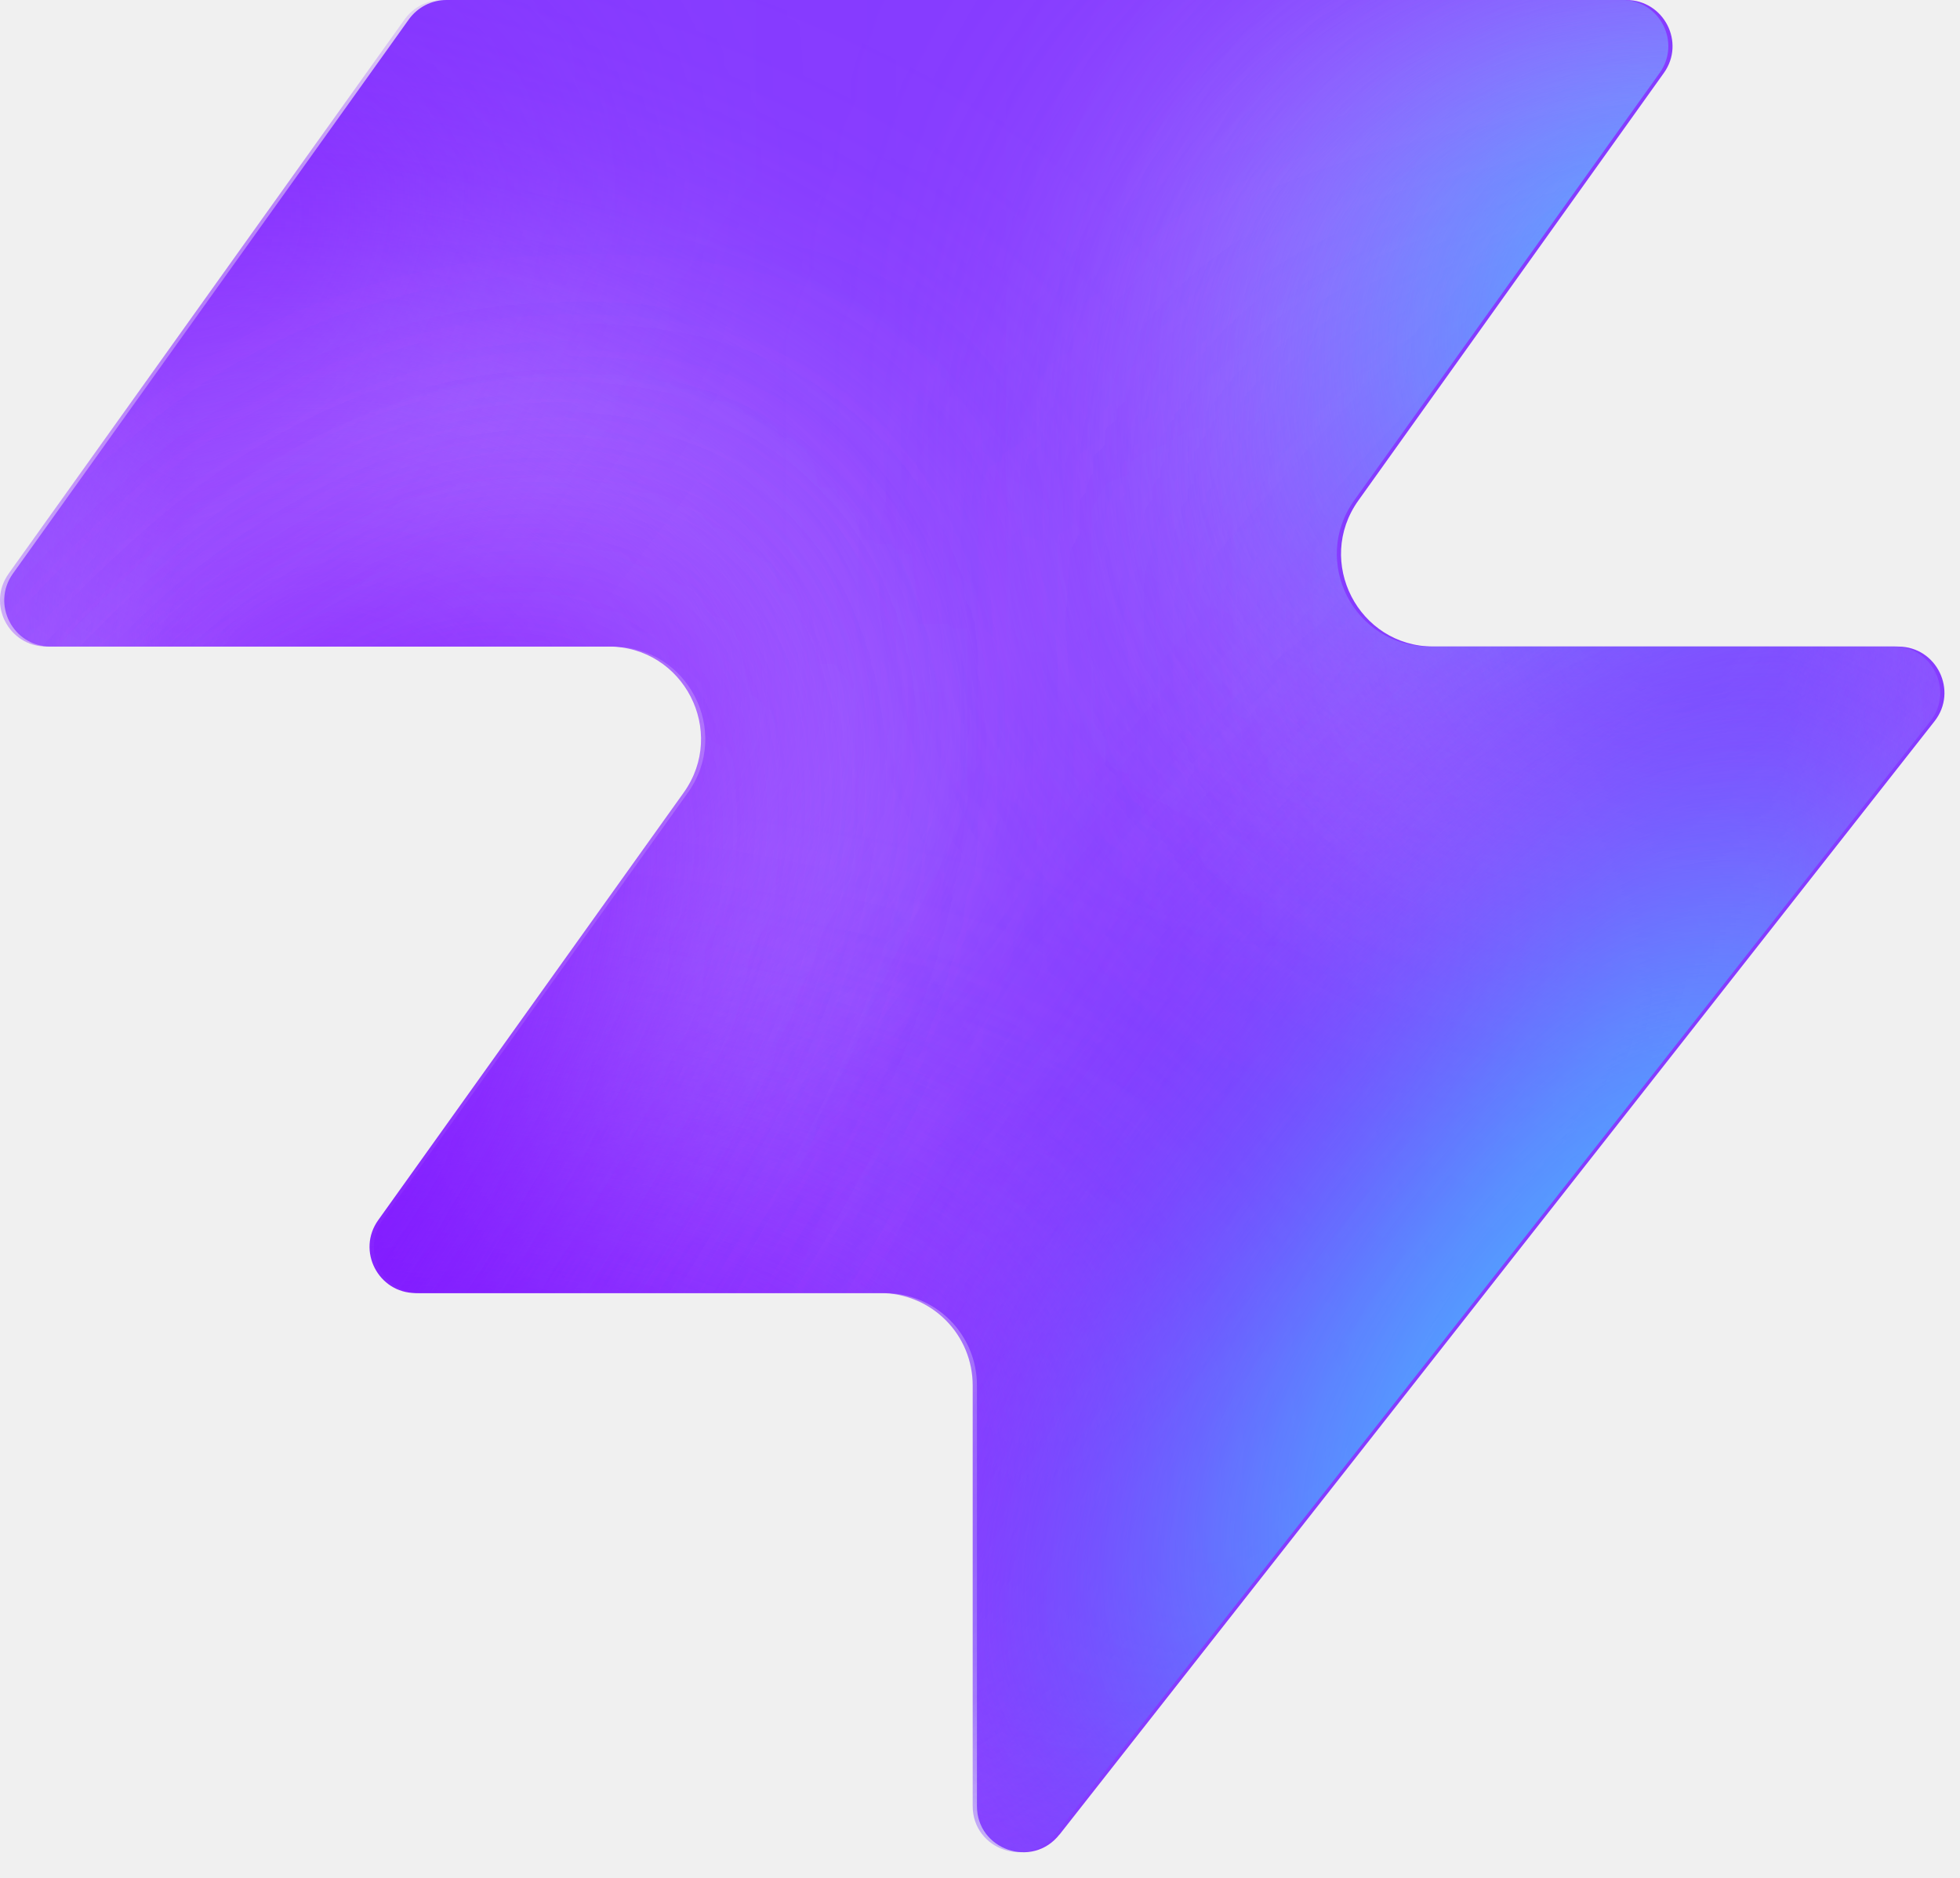
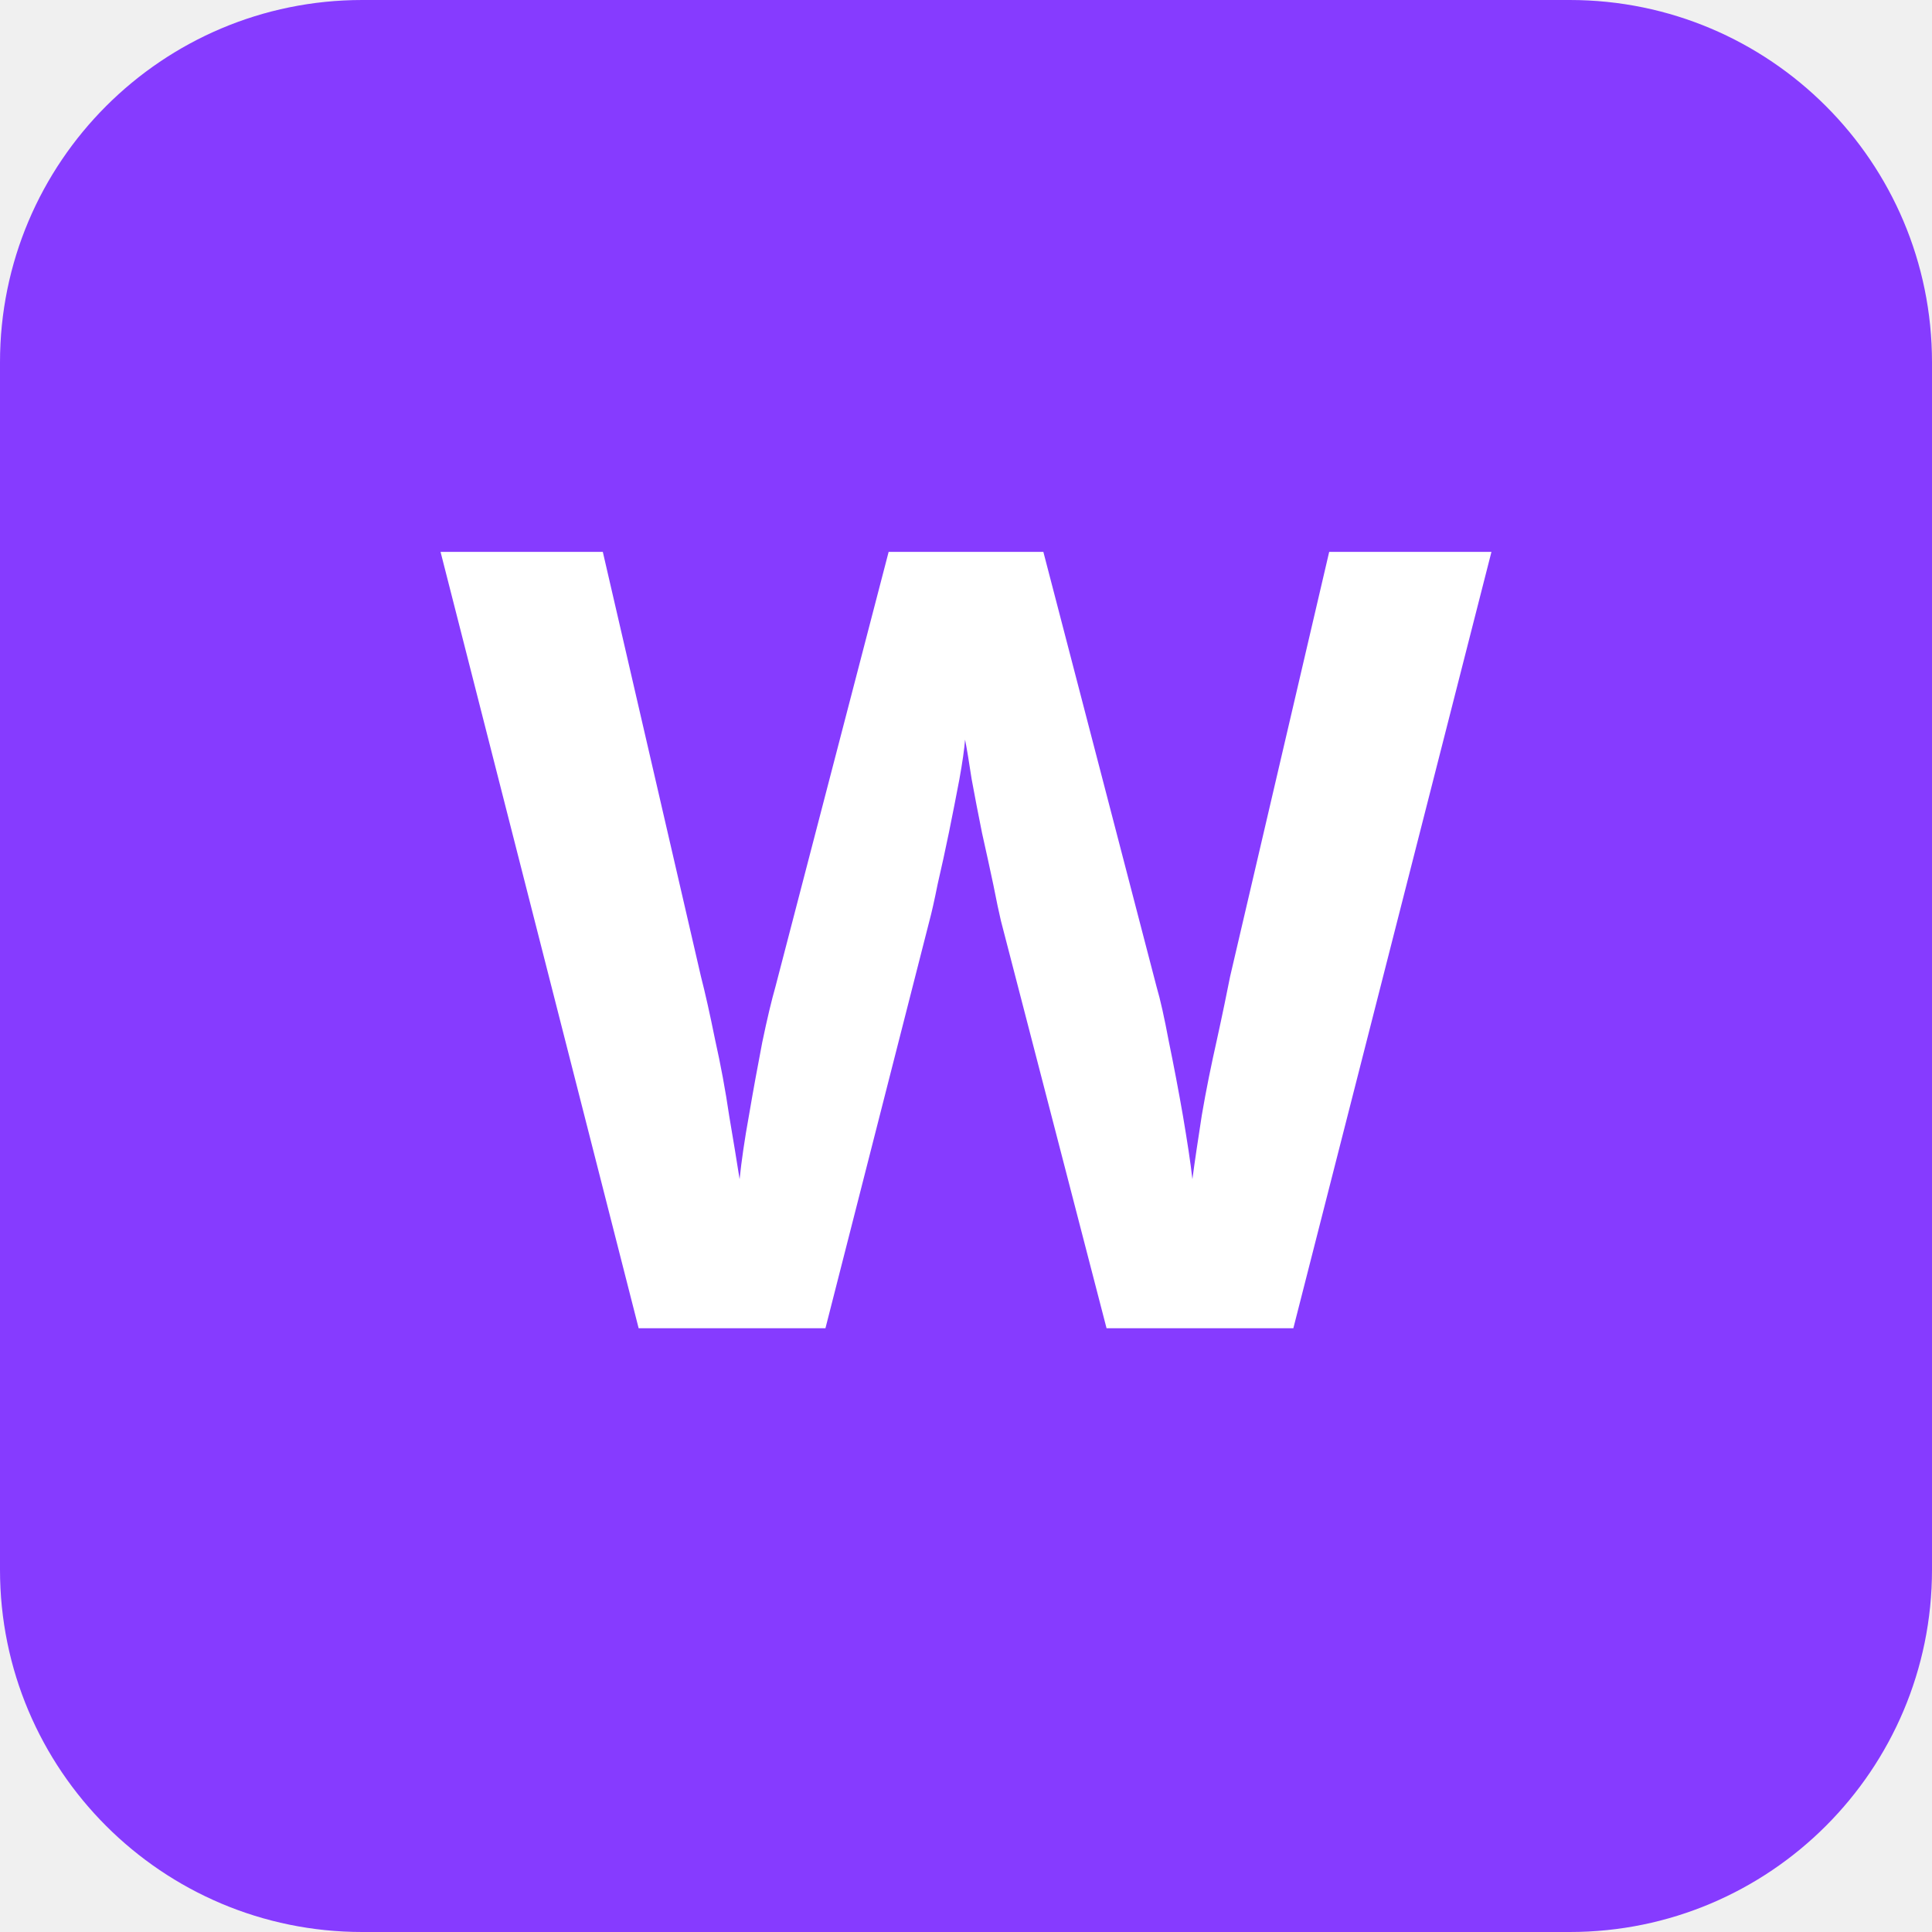
- <svg xmlns="http://www.w3.org/2000/svg" width="48" height="46" fill="none" viewBox="0 0 48 46">
-   <path fill="#863bff" d="M25.946 44.938c-.664.845-2.021.375-2.021-.698V33.937a2.26 2.26 0 0 0-2.262-2.262H10.287c-.92 0-1.456-1.04-.92-1.788l7.48-10.471c1.07-1.497 0-3.578-1.842-3.578H1.237c-.92 0-1.456-1.04-.92-1.788L10.013.474c.214-.297.556-.474.92-.474h28.894c.92 0 1.456 1.04.92 1.788l-7.48 10.471c-1.07 1.498 0 3.579 1.842 3.579h11.377c.943 0 1.473 1.088.89 1.83L25.947 44.94z" style="fill:#863bff;fill:color(display-p3 .525 .23 1);fill-opacity:1" />
-   <mask id="a" width="48" height="46" x="0" y="0" maskUnits="userSpaceOnUse" style="mask-type:alpha">
-     <path fill="#000" d="M25.842 44.938c-.664.844-2.021.375-2.021-.698V33.937a2.26 2.26 0 0 0-2.262-2.262H10.183c-.92 0-1.456-1.04-.92-1.788l7.48-10.471c1.07-1.498 0-3.579-1.842-3.579H1.133c-.92 0-1.456-1.04-.92-1.787L9.91.473c.214-.297.556-.474.92-.474h28.894c.92 0 1.456 1.04.92 1.788l-7.48 10.471c-1.07 1.498 0 3.578 1.842 3.578h11.377c.943 0 1.473 1.088.89 1.832L25.843 44.94z" style="fill:#000;fill-opacity:1" />
-   </mask>
-   <g mask="url(#a)">
-     <g filter="url(#b)">
-       <ellipse cx="5.508" cy="14.704" fill="#ede6ff" rx="5.508" ry="14.704" style="fill:#ede6ff;fill:color(display-p3 .927 .903 1);fill-opacity:1" transform="matrix(.00324 1 1 -.00324 -4.47 31.516)" />
-     </g>
-     <g filter="url(#c)">
-       <ellipse cx="10.399" cy="29.851" fill="#ede6ff" rx="10.399" ry="29.851" style="fill:#ede6ff;fill:color(display-p3 .927 .903 1);fill-opacity:1" transform="matrix(.00324 1 1 -.00324 -39.328 7.883)" />
-     </g>
-     <g filter="url(#d)">
-       <ellipse cx="5.508" cy="30.487" fill="#7e14ff" rx="5.508" ry="30.487" style="fill:#7e14ff;fill:color(display-p3 .492 .077 1);fill-opacity:1" transform="rotate(89.814 -25.913 -14.639)scale(1 -1)" />
-     </g>
-     <g filter="url(#e)">
-       <ellipse cx="5.508" cy="30.599" fill="#7e14ff" rx="5.508" ry="30.599" style="fill:#7e14ff;fill:color(display-p3 .492 .077 1);fill-opacity:1" transform="rotate(89.814 -32.644 -3.334)scale(1 -1)" />
-     </g>
-     <g filter="url(#f)">
-       <ellipse cx="5.508" cy="30.599" fill="#7e14ff" rx="5.508" ry="30.599" style="fill:#7e14ff;fill:color(display-p3 .492 .077 1);fill-opacity:1" transform="matrix(.00324 1 1 -.00324 -34.34 30.47)" />
-     </g>
-     <g filter="url(#g)">
-       <ellipse cx="14.072" cy="22.078" fill="#ede6ff" rx="14.072" ry="22.078" style="fill:#ede6ff;fill:color(display-p3 .927 .903 1);fill-opacity:1" transform="rotate(93.35 24.506 48.493)scale(-1 1)" />
-     </g>
-     <g filter="url(#h)">
-       <ellipse cx="3.47" cy="21.501" fill="#7e14ff" rx="3.47" ry="21.501" style="fill:#7e14ff;fill:color(display-p3 .492 .077 1);fill-opacity:1" transform="rotate(89.009 28.708 47.59)scale(-1 1)" />
-     </g>
-     <g filter="url(#i)">
-       <ellipse cx="3.47" cy="21.501" fill="#7e14ff" rx="3.47" ry="21.501" style="fill:#7e14ff;fill:color(display-p3 .492 .077 1);fill-opacity:1" transform="rotate(89.009 28.708 47.59)scale(-1 1)" />
-     </g>
-     <g filter="url(#j)">
-       <ellipse cx=".387" cy="8.972" fill="#7e14ff" rx="4.407" ry="29.108" style="fill:#7e14ff;fill:color(display-p3 .492 .077 1);fill-opacity:1" transform="rotate(39.51 .387 8.972)" />
-     </g>
-     <g filter="url(#k)">
-       <ellipse cx="47.523" cy="-6.092" fill="#7e14ff" rx="4.407" ry="29.108" style="fill:#7e14ff;fill:color(display-p3 .492 .077 1);fill-opacity:1" transform="rotate(37.892 47.523 -6.092)" />
-     </g>
-     <g filter="url(#l)">
-       <ellipse cx="41.412" cy="6.333" fill="#47bfff" rx="5.971" ry="9.665" style="fill:#47bfff;fill:color(display-p3 .28 .748 1);fill-opacity:1" transform="rotate(37.892 41.412 6.333)" />
-     </g>
-     <g filter="url(#m)">
-       <ellipse cx="-1.879" cy="38.332" fill="#7e14ff" rx="4.407" ry="29.108" style="fill:#7e14ff;fill:color(display-p3 .492 .077 1);fill-opacity:1" transform="rotate(37.892 -1.88 38.332)" />
-     </g>
-     <g filter="url(#n)">
-       <ellipse cx="-1.879" cy="38.332" fill="#7e14ff" rx="4.407" ry="29.108" style="fill:#7e14ff;fill:color(display-p3 .492 .077 1);fill-opacity:1" transform="rotate(37.892 -1.88 38.332)" />
-     </g>
-     <g filter="url(#o)">
-       <ellipse cx="35.651" cy="29.907" fill="#7e14ff" rx="4.407" ry="29.108" style="fill:#7e14ff;fill:color(display-p3 .492 .077 1);fill-opacity:1" transform="rotate(37.892 35.651 29.907)" />
-     </g>
-     <g filter="url(#p)">
-       <ellipse cx="38.418" cy="32.4" fill="#47bfff" rx="5.971" ry="15.297" style="fill:#47bfff;fill:color(display-p3 .28 .748 1);fill-opacity:1" transform="rotate(37.892 38.418 32.4)" />
-     </g>
-   </g>
-   <defs>
-     <filter id="b" width="60.045" height="41.654" x="-19.77" y="16.149" color-interpolation-filters="sRGB" filterUnits="userSpaceOnUse">
-       <feFlood flood-opacity="0" result="BackgroundImageFix" />
-       <feBlend in="SourceGraphic" in2="BackgroundImageFix" result="shape" />
-       <feGaussianBlur result="effect1_foregroundBlur_2002_17158" stdDeviation="7.659" />
-     </filter>
-     <filter id="c" width="90.34" height="51.437" x="-54.613" y="-7.533" color-interpolation-filters="sRGB" filterUnits="userSpaceOnUse">
-       <feFlood flood-opacity="0" result="BackgroundImageFix" />
-       <feBlend in="SourceGraphic" in2="BackgroundImageFix" result="shape" />
-       <feGaussianBlur result="effect1_foregroundBlur_2002_17158" stdDeviation="7.659" />
-     </filter>
-     <filter id="d" width="79.355" height="29.4" x="-49.64" y="2.03" color-interpolation-filters="sRGB" filterUnits="userSpaceOnUse">
-       <feFlood flood-opacity="0" result="BackgroundImageFix" />
-       <feBlend in="SourceGraphic" in2="BackgroundImageFix" result="shape" />
-       <feGaussianBlur result="effect1_foregroundBlur_2002_17158" stdDeviation="4.596" />
-     </filter>
-     <filter id="e" width="79.579" height="29.4" x="-45.045" y="20.029" color-interpolation-filters="sRGB" filterUnits="userSpaceOnUse">
-       <feFlood flood-opacity="0" result="BackgroundImageFix" />
-       <feBlend in="SourceGraphic" in2="BackgroundImageFix" result="shape" />
-       <feGaussianBlur result="effect1_foregroundBlur_2002_17158" stdDeviation="4.596" />
-     </filter>
-     <filter id="f" width="79.579" height="29.4" x="-43.513" y="21.178" color-interpolation-filters="sRGB" filterUnits="userSpaceOnUse">
-       <feFlood flood-opacity="0" result="BackgroundImageFix" />
-       <feBlend in="SourceGraphic" in2="BackgroundImageFix" result="shape" />
-       <feGaussianBlur result="effect1_foregroundBlur_2002_17158" stdDeviation="4.596" />
-     </filter>
-     <filter id="g" width="74.749" height="58.852" x="15.756" y="-17.901" color-interpolation-filters="sRGB" filterUnits="userSpaceOnUse">
-       <feFlood flood-opacity="0" result="BackgroundImageFix" />
-       <feBlend in="SourceGraphic" in2="BackgroundImageFix" result="shape" />
-       <feGaussianBlur result="effect1_foregroundBlur_2002_17158" stdDeviation="7.659" />
-     </filter>
-     <filter id="h" width="61.377" height="25.362" x="23.548" y="2.284" color-interpolation-filters="sRGB" filterUnits="userSpaceOnUse">
-       <feFlood flood-opacity="0" result="BackgroundImageFix" />
-       <feBlend in="SourceGraphic" in2="BackgroundImageFix" result="shape" />
-       <feGaussianBlur result="effect1_foregroundBlur_2002_17158" stdDeviation="4.596" />
-     </filter>
-     <filter id="i" width="61.377" height="25.362" x="23.548" y="2.284" color-interpolation-filters="sRGB" filterUnits="userSpaceOnUse">
-       <feFlood flood-opacity="0" result="BackgroundImageFix" />
-       <feBlend in="SourceGraphic" in2="BackgroundImageFix" result="shape" />
-       <feGaussianBlur result="effect1_foregroundBlur_2002_17158" stdDeviation="4.596" />
-     </filter>
-     <filter id="j" width="56.045" height="63.649" x="-27.636" y="-22.853" color-interpolation-filters="sRGB" filterUnits="userSpaceOnUse">
-       <feFlood flood-opacity="0" result="BackgroundImageFix" />
-       <feBlend in="SourceGraphic" in2="BackgroundImageFix" result="shape" />
-       <feGaussianBlur result="effect1_foregroundBlur_2002_17158" stdDeviation="4.596" />
-     </filter>
-     <filter id="k" width="54.814" height="64.646" x="20.116" y="-38.415" color-interpolation-filters="sRGB" filterUnits="userSpaceOnUse">
-       <feFlood flood-opacity="0" result="BackgroundImageFix" />
-       <feBlend in="SourceGraphic" in2="BackgroundImageFix" result="shape" />
-       <feGaussianBlur result="effect1_foregroundBlur_2002_17158" stdDeviation="4.596" />
-     </filter>
-     <filter id="l" width="33.541" height="35.313" x="24.641" y="-11.323" color-interpolation-filters="sRGB" filterUnits="userSpaceOnUse">
-       <feFlood flood-opacity="0" result="BackgroundImageFix" />
-       <feBlend in="SourceGraphic" in2="BackgroundImageFix" result="shape" />
-       <feGaussianBlur result="effect1_foregroundBlur_2002_17158" stdDeviation="4.596" />
-     </filter>
-     <filter id="m" width="54.814" height="64.646" x="-29.286" y="6.009" color-interpolation-filters="sRGB" filterUnits="userSpaceOnUse">
-       <feFlood flood-opacity="0" result="BackgroundImageFix" />
-       <feBlend in="SourceGraphic" in2="BackgroundImageFix" result="shape" />
-       <feGaussianBlur result="effect1_foregroundBlur_2002_17158" stdDeviation="4.596" />
-     </filter>
-     <filter id="n" width="54.814" height="64.646" x="-29.286" y="6.009" color-interpolation-filters="sRGB" filterUnits="userSpaceOnUse">
-       <feFlood flood-opacity="0" result="BackgroundImageFix" />
-       <feBlend in="SourceGraphic" in2="BackgroundImageFix" result="shape" />
-       <feGaussianBlur result="effect1_foregroundBlur_2002_17158" stdDeviation="4.596" />
-     </filter>
-     <filter id="o" width="54.814" height="64.646" x="8.244" y="-2.416" color-interpolation-filters="sRGB" filterUnits="userSpaceOnUse">
-       <feFlood flood-opacity="0" result="BackgroundImageFix" />
-       <feBlend in="SourceGraphic" in2="BackgroundImageFix" result="shape" />
-       <feGaussianBlur result="effect1_foregroundBlur_2002_17158" stdDeviation="4.596" />
-     </filter>
-     <filter id="p" width="39.409" height="43.623" x="18.713" y="10.588" color-interpolation-filters="sRGB" filterUnits="userSpaceOnUse">
-       <feFlood flood-opacity="0" result="BackgroundImageFix" />
-       <feBlend in="SourceGraphic" in2="BackgroundImageFix" result="shape" />
-       <feGaussianBlur result="effect1_foregroundBlur_2002_17158" stdDeviation="4.596" />
-     </filter>
-   </defs>
+ <svg xmlns="http://www.w3.org/2000/svg" width="32" height="32" viewBox="0 0 32 32">
+   <rect width="32" height="32" rx="6" fill="#863bff" />
+   <text x="16" y="22" font-family="Nunito, sans-serif" font-size="18" font-weight="700" fill="white" text-anchor="middle">W</text>
</svg>
